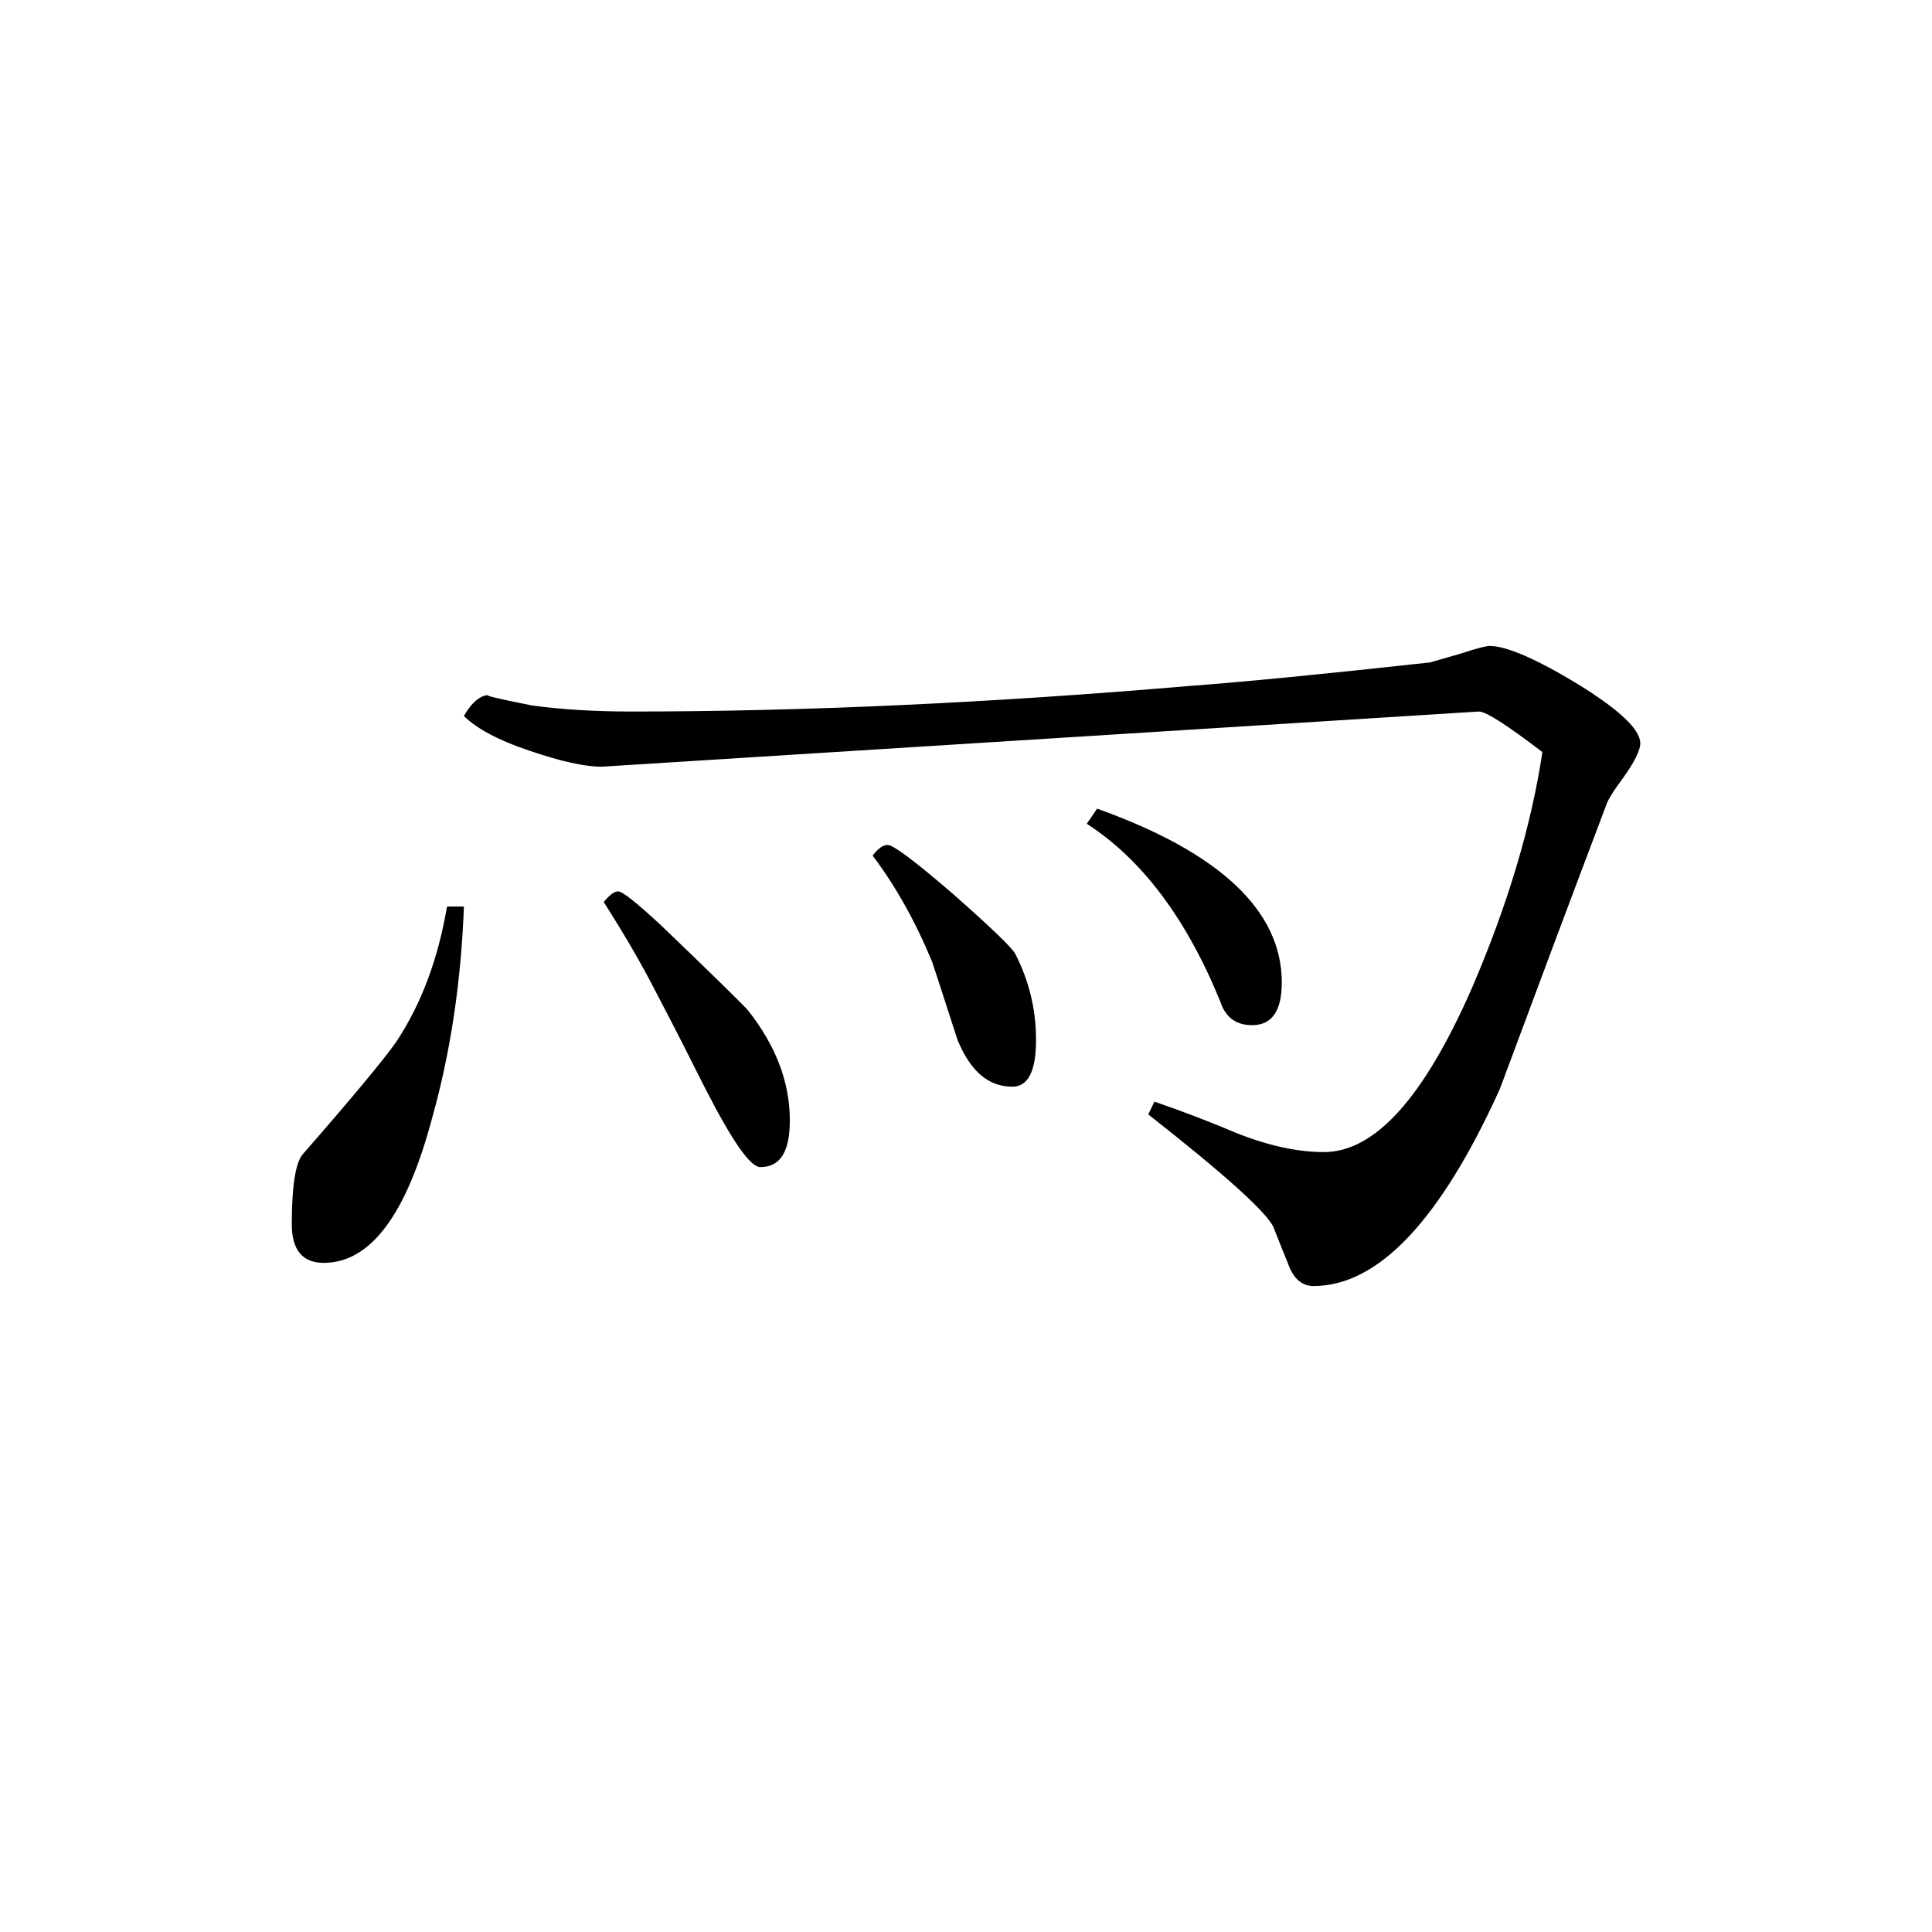
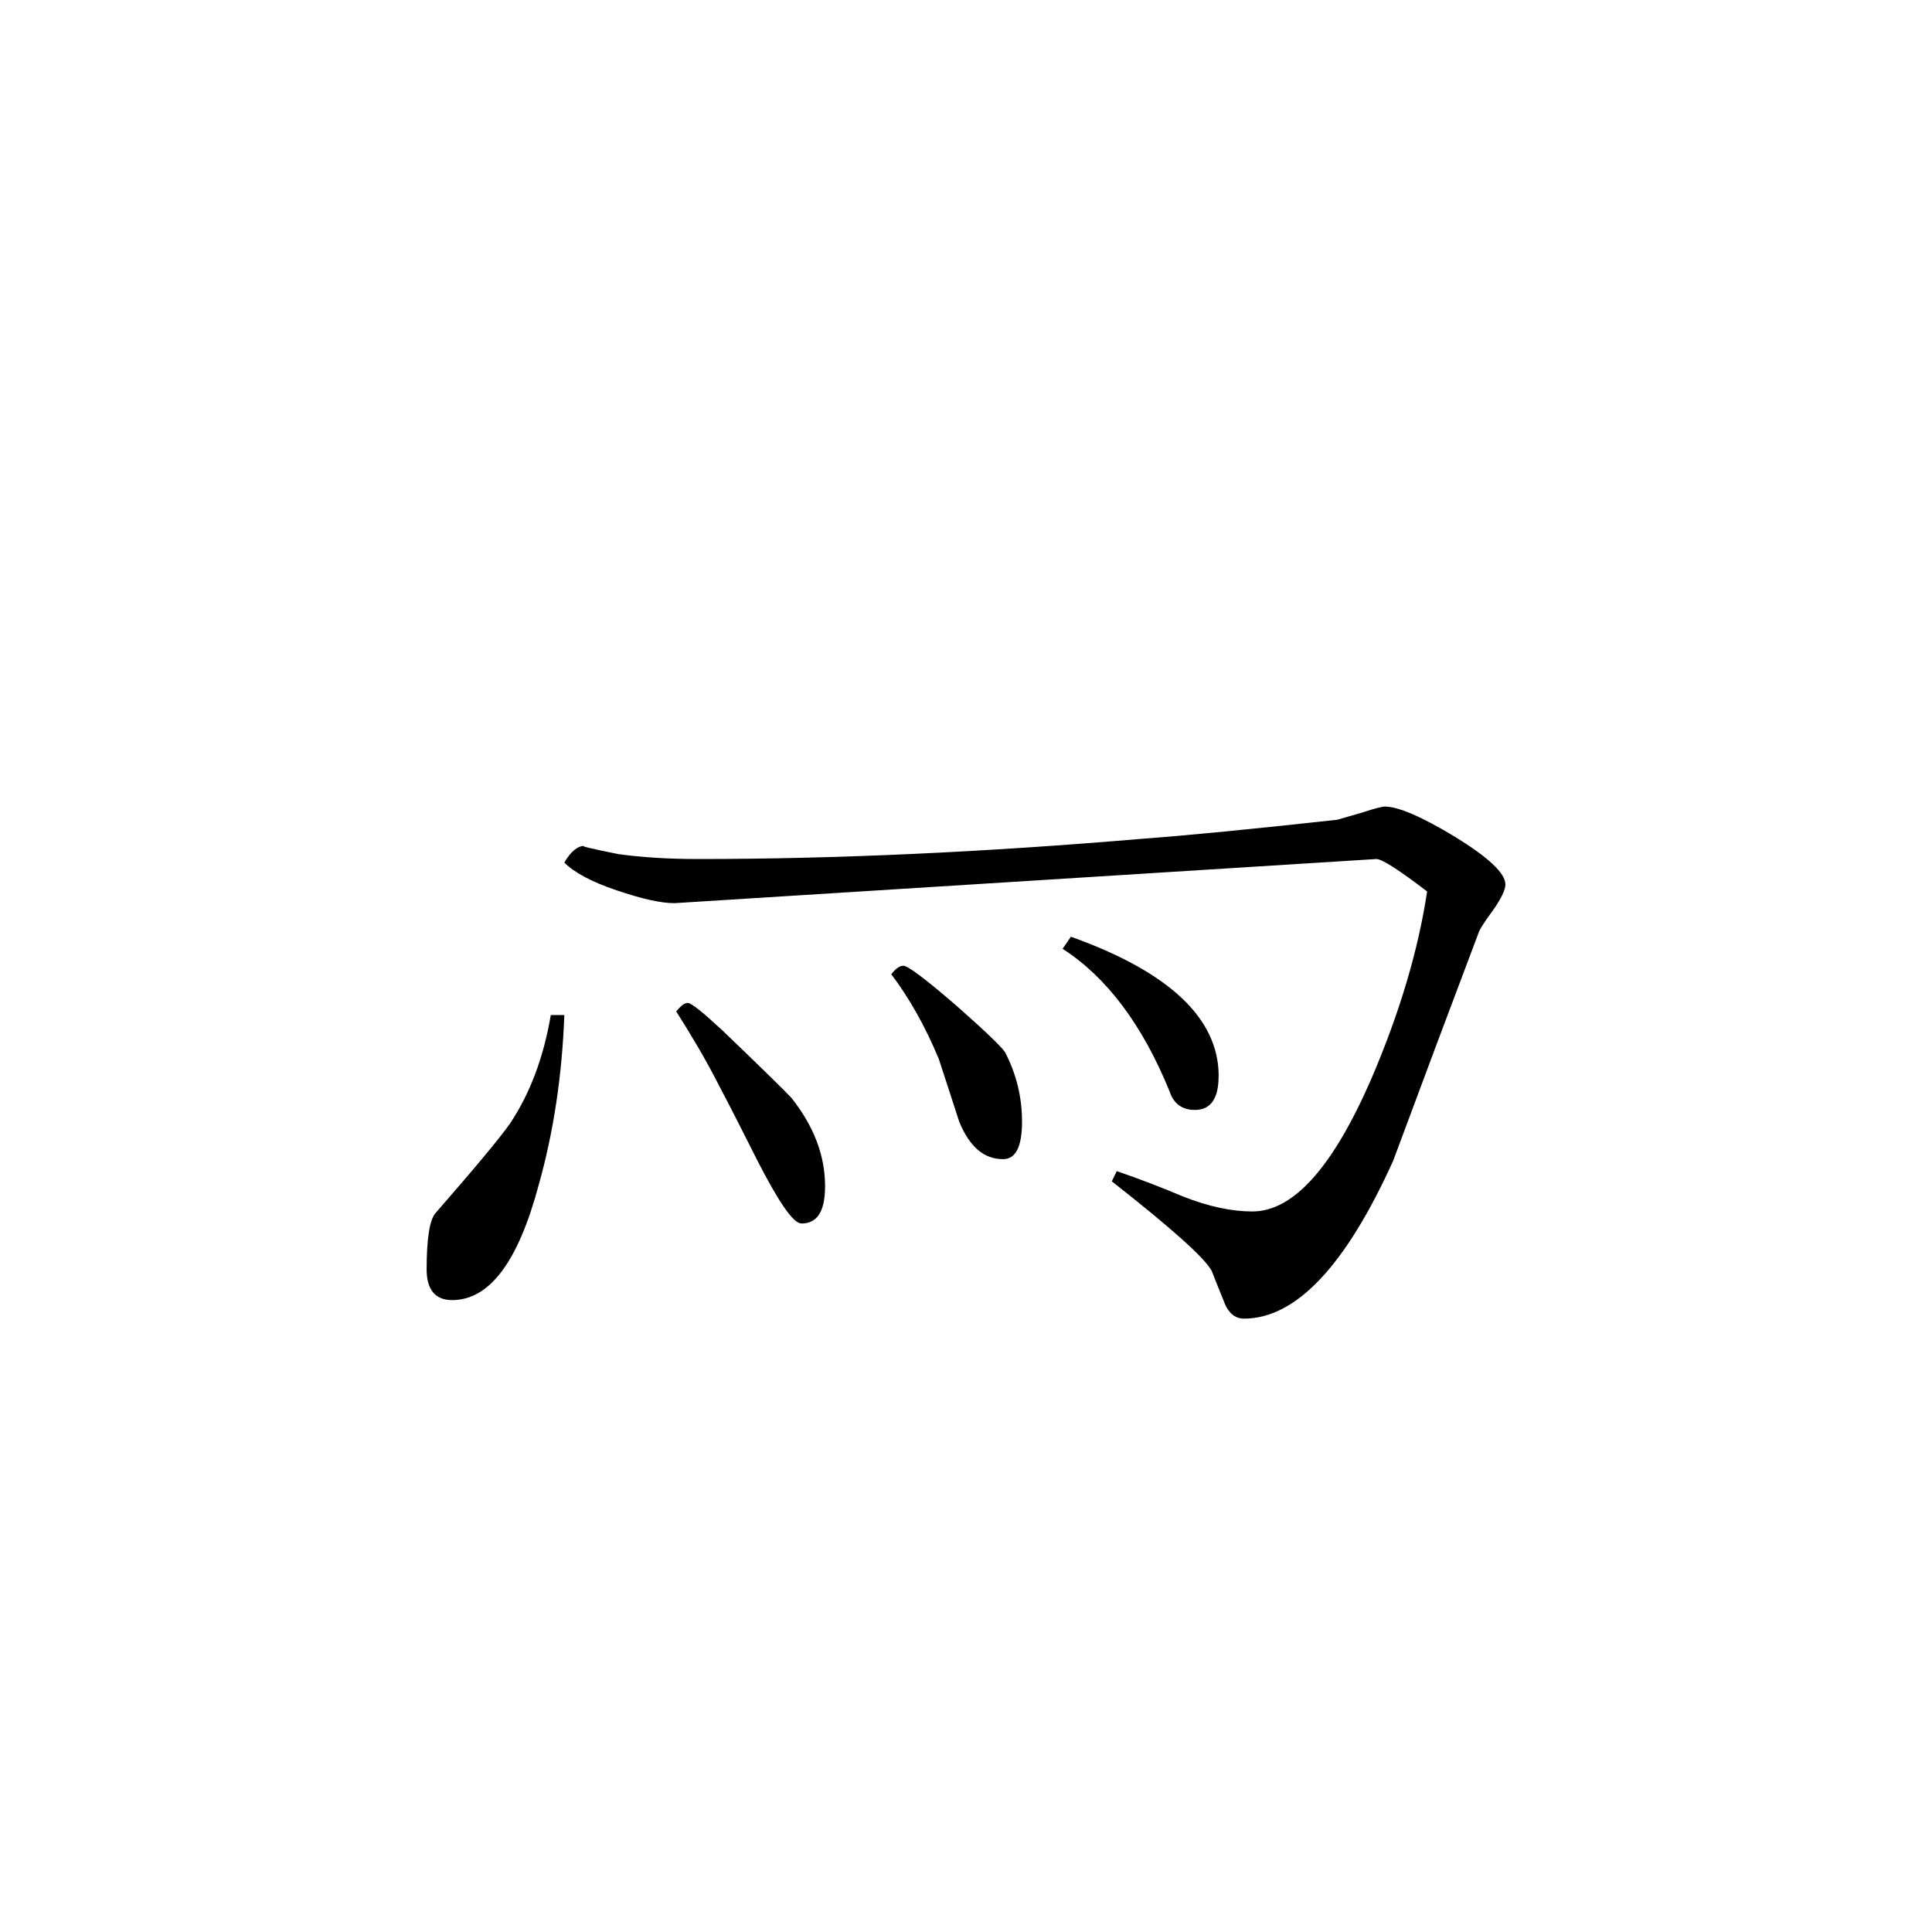
- <svg xmlns="http://www.w3.org/2000/svg" viewBox="4 4 32 32">
+ <svg xmlns="http://www.w3.org/2000/svg" viewBox="0 -2 40 40">
  <path d="m25.23 20.277c0 .469-.164.703-.492.703-.258 0-.438-.125-.523-.383-.562-1.383-1.305-2.367-2.215-2.953l.172-.25c2.043.73 3.059 1.695 3.059 2.883zm5.938-3.965c0 .113-.09.297-.266.547-.184.246-.277.402-.297.473-.594 1.57-1.18 3.137-1.762 4.703-.984 2.172-2.012 3.266-3.09 3.266-.18 0-.328-.117-.414-.359-.094-.234-.18-.441-.25-.625-.137-.266-.828-.883-2.07-1.859l.102-.211c.469.16.926.336 1.367.523.543.215 1.023.312 1.438.312.852 0 1.664-.91 2.461-2.734.594-1.383.977-2.68 1.16-3.891-.582-.445-.934-.672-1.051-.672l-14.531.914c-.289 0-.68-.09-1.199-.266-.512-.172-.875-.367-1.082-.574.133-.234.281-.348.422-.348-.121 0 .113.055.695.172.469.066 1.023.102 1.652.102 2.855 0 5.934-.141 9.23-.422.891-.066 2.223-.195 4.004-.391.074-.02.238-.07.512-.148.27-.09.422-.125.473-.125.277 0 .766.211 1.457.629.684.422 1.039.75 1.039.984zm-10.008 4.91c0 .523-.133.777-.391.777-.398 0-.695-.254-.91-.777-.145-.441-.281-.875-.422-1.297-.281-.676-.609-1.258-.984-1.754.094-.121.176-.176.25-.176.094 0 .453.27 1.074.805.617.543.957.871 1.031.984.234.449.352.93.352 1.438zm-4.078 1.336c0 .52-.16.773-.488.773-.168 0-.465-.43-.91-1.297-.262-.52-.527-1.047-.809-1.582-.277-.543-.578-1.043-.875-1.512.094-.113.172-.176.238-.176.074 0 .309.191.711.562.859.824 1.336 1.293 1.438 1.406.461.582.695 1.191.695 1.824zm-5.398-3.543c-.047 1.262-.227 2.438-.527 3.504-.426 1.602-1.02 2.398-1.797 2.398-.348 0-.527-.215-.527-.637 0-.637.062-1.02.18-1.16.816-.934 1.332-1.555 1.547-1.859.422-.637.695-1.375.844-2.246zm0 0" />
</svg>
